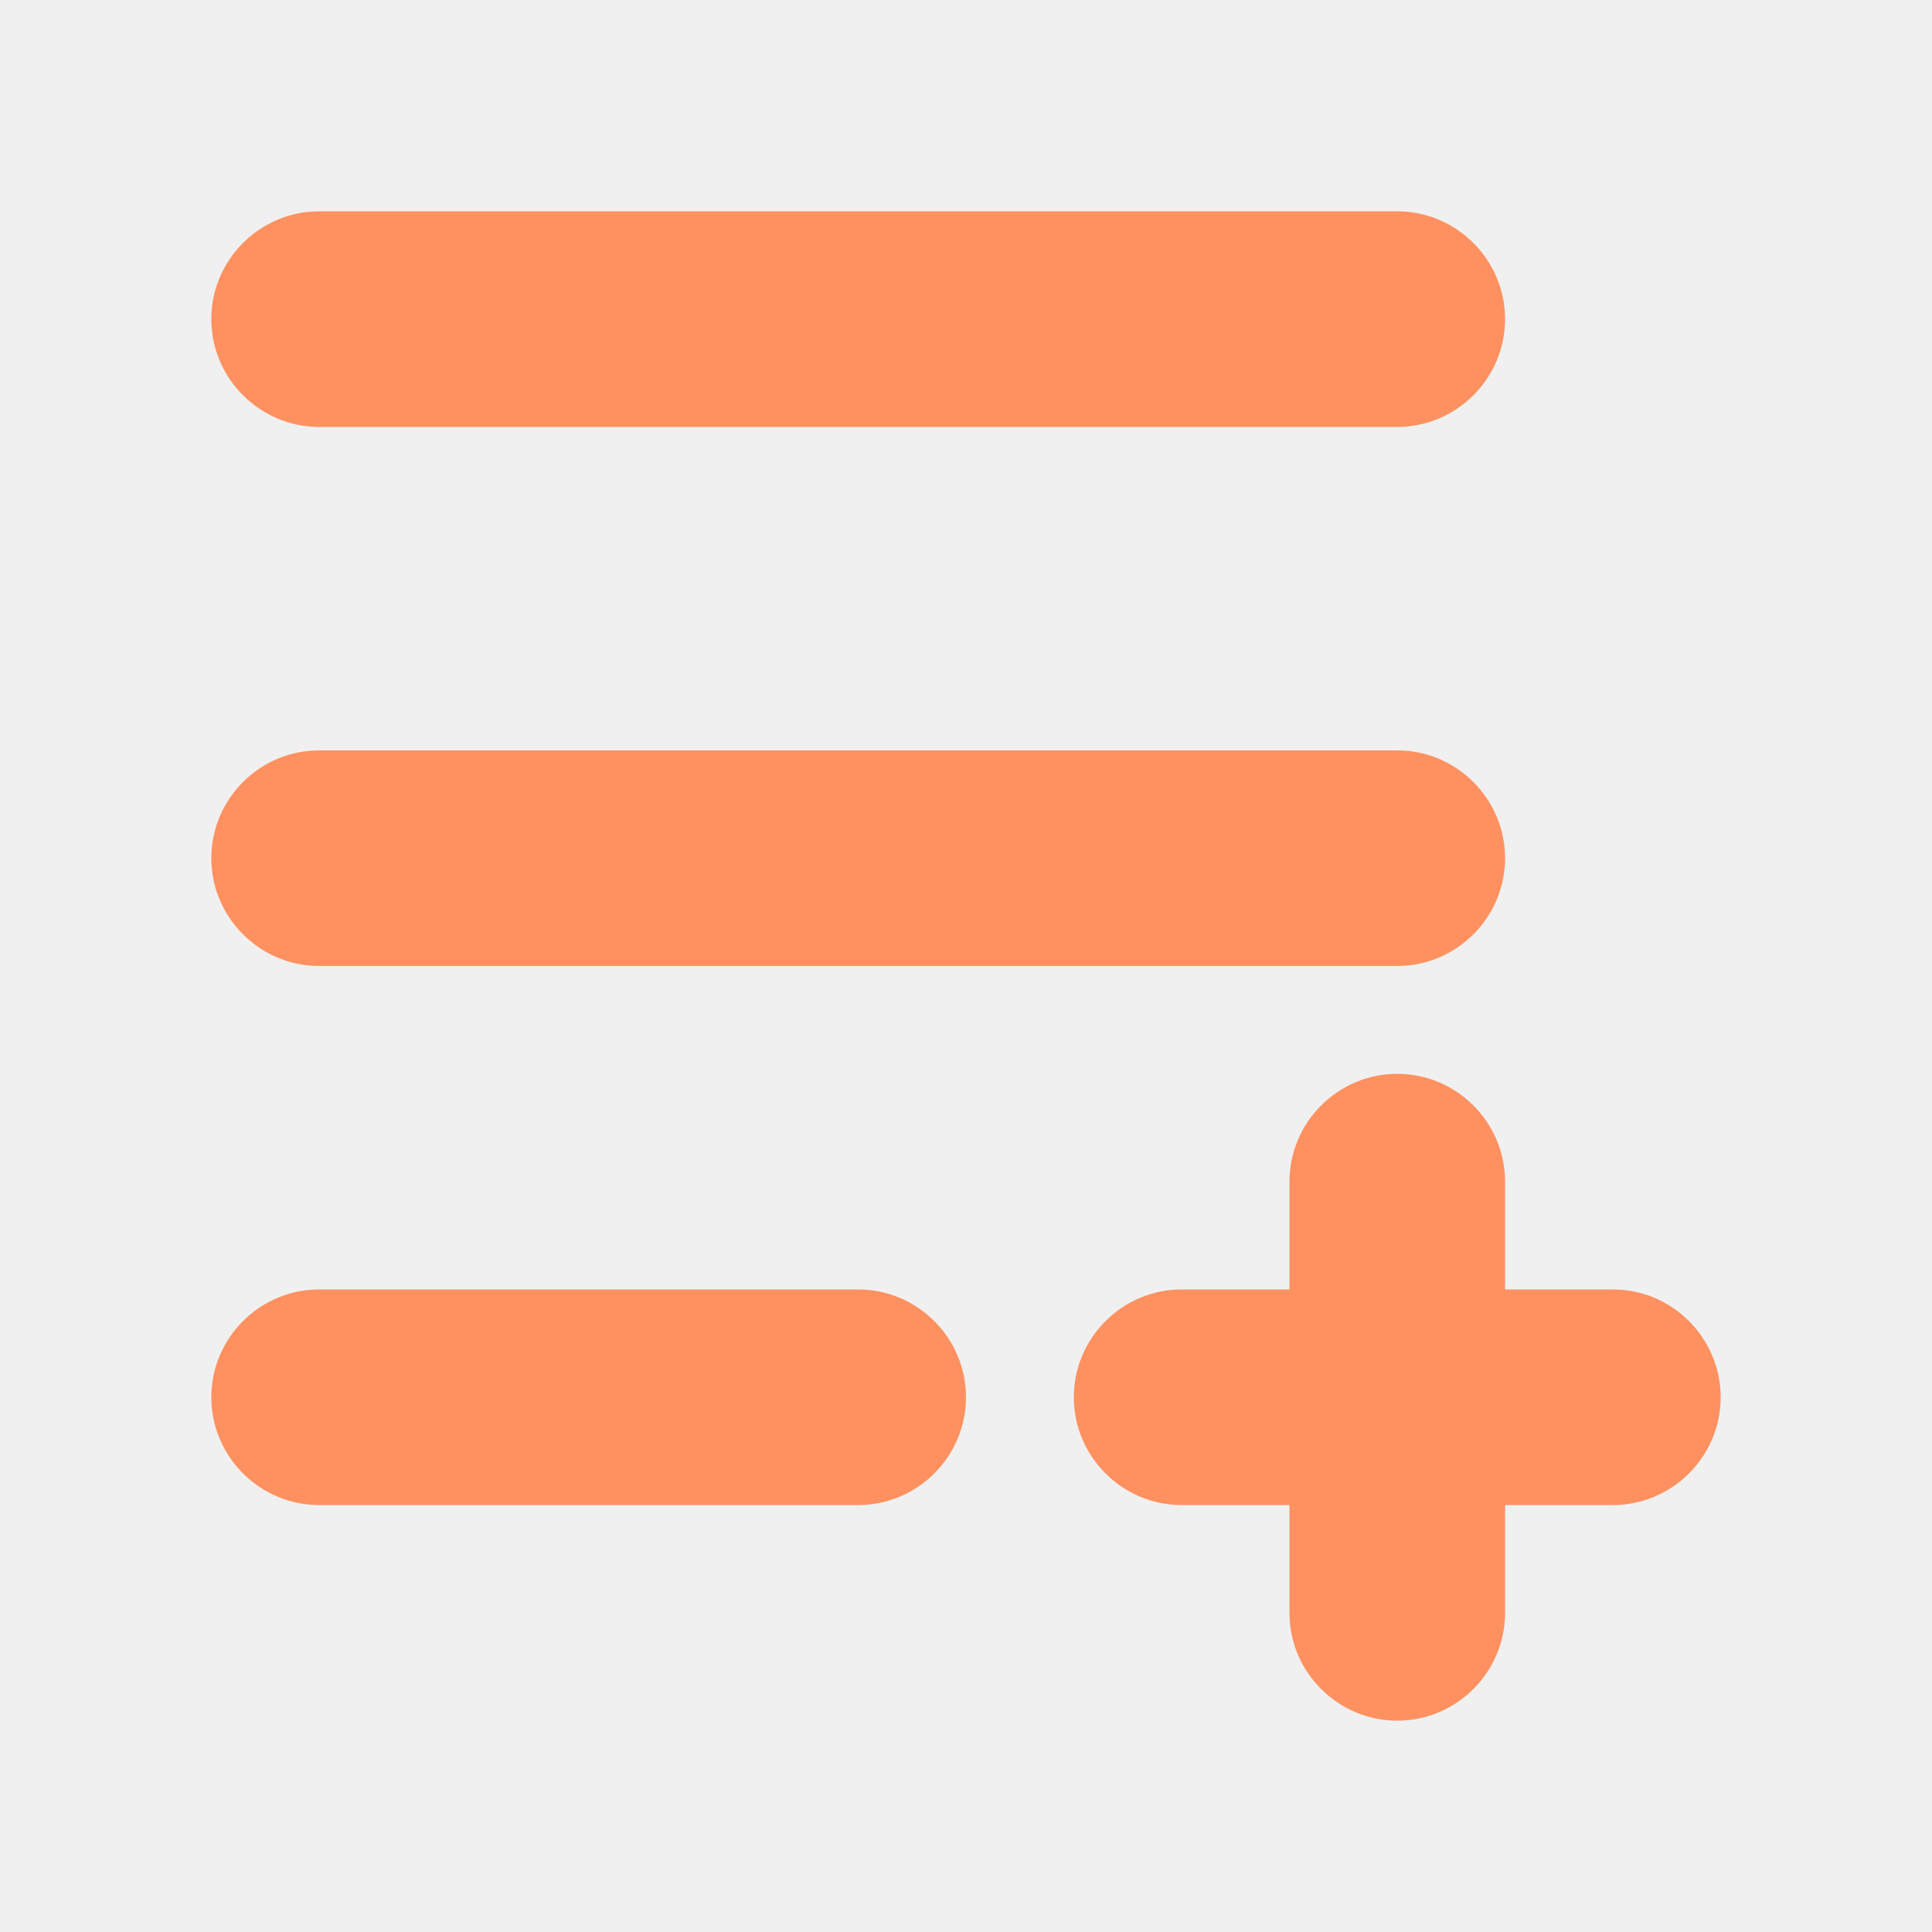
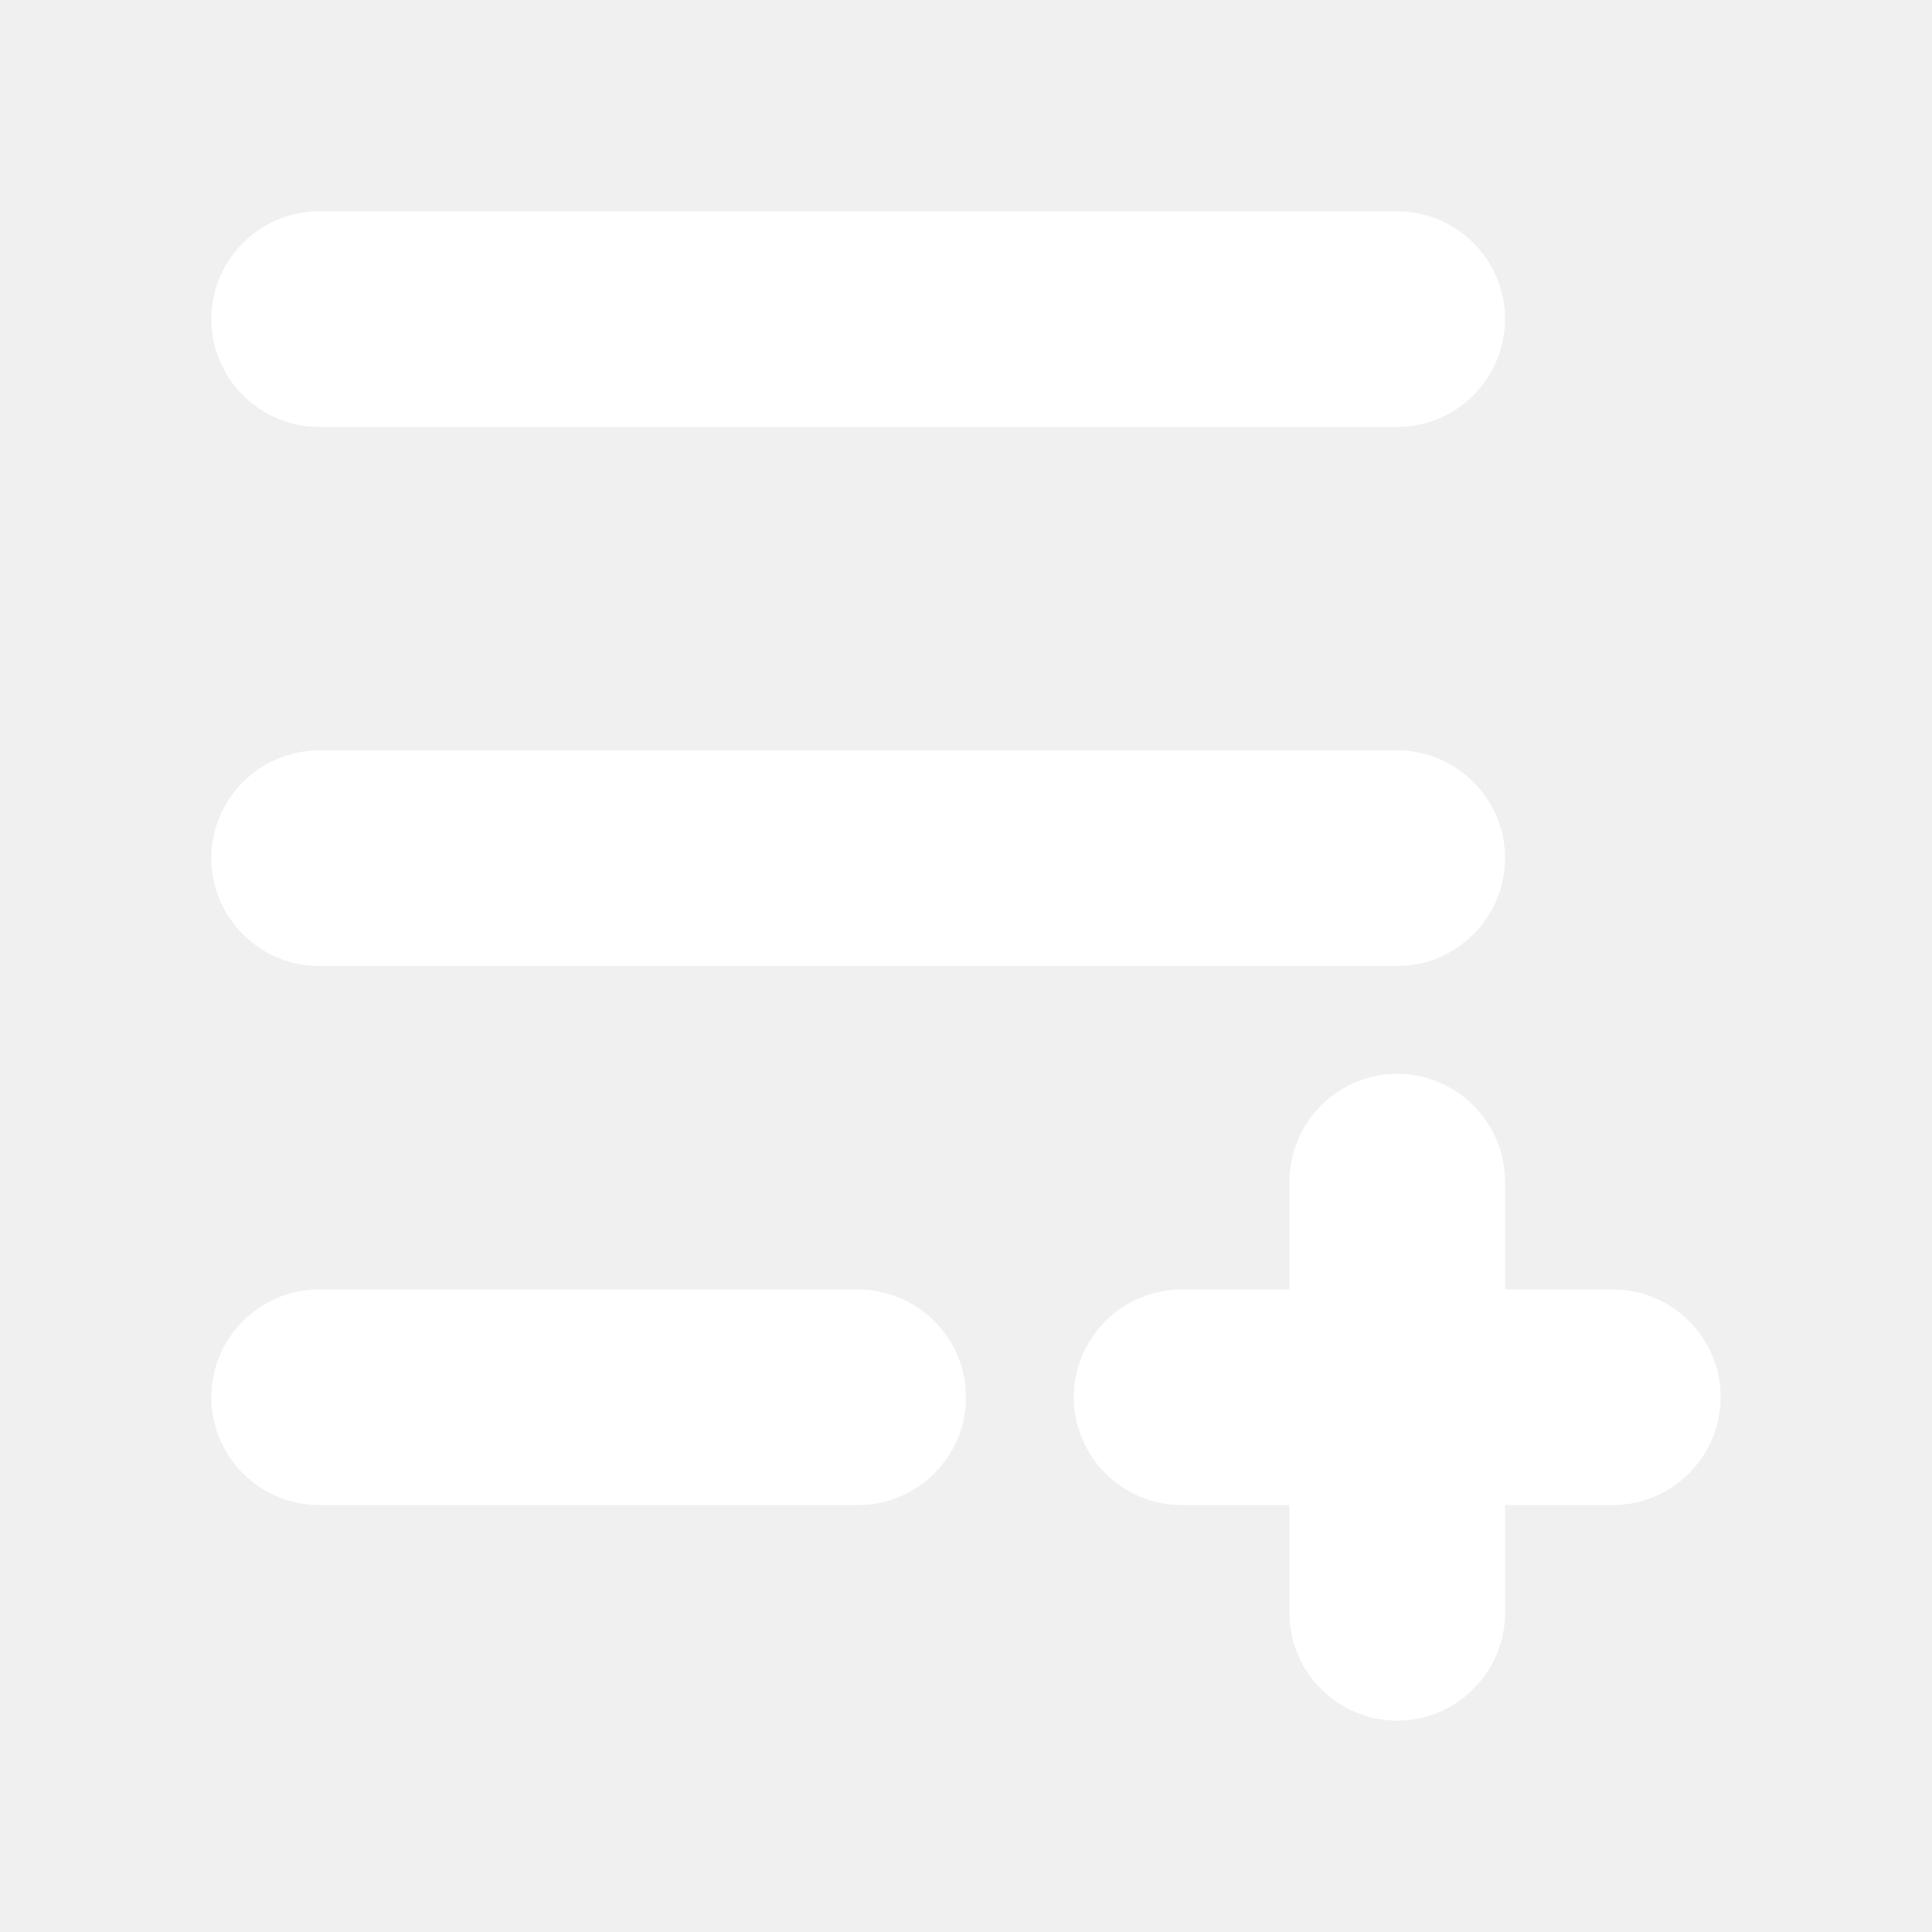
<svg xmlns="http://www.w3.org/2000/svg" id="Layer_1" enable-background="new 0 0 32 32" height="512" viewBox="0 0 32 32" width="512" version="1.1">
  <defs id="defs15" />
-   <g id="g10" transform="matrix(0.8928571,0,0,0.8928571,1.714286,1.714286)" style="stroke-width:1.12;fill:#ff9160;fill-opacity:1">
-     <path d="M 4,6 H 24 C 25.1,6 26,5.1 26,4 26,2.9 25.1,2 24,2 H 4 C 2.9,2 2,2.9 2,4 2,5.1 2.9,6 4,6 Z" id="path2" style="stroke-width:1.12;fill:#ff9160;fill-opacity:1" />
-     <path d="m 4,16 h 20 c 1.1,0 2,-0.9 2,-2 0,-1.1 -0.9,-2 -2,-2 H 4 c -1.1,0 -2,0.9 -2,2 0,1.1 0.9,2 2,2 z" id="path4" style="stroke-width:1.12;fill:#ff9160;fill-opacity:1" />
-     <path d="M 14,22 H 4 c -1.1,0 -2,0.9 -2,2 0,1.1 0.9,2 2,2 h 10 c 1.1,0 2,-0.9 2,-2 0,-1.1 -0.9,-2 -2,-2 z" id="path6" style="stroke-width:1.12;fill:#ff9160;fill-opacity:1" />
-     <path d="m 28,22 h -2 v -2 c 0,-1.1 -0.9,-2 -2,-2 -1.1,0 -2,0.9 -2,2 v 2 h -2 c -1.1,0 -2,0.9 -2,2 0,1.1 0.9,2 2,2 h 2 v 2 c 0,1.1 0.9,2 2,2 1.1,0 2,-0.9 2,-2 v -2 h 2 c 1.1,0 2,-0.9 2,-2 0,-1.1 -0.9,-2 -2,-2 z" id="path8" style="stroke-width:1.12;fill:#ff9160;fill-opacity:1" />
+   <g id="g10" transform="matrix(0.8928571,0,0,0.8928571,1.714286,1.714286)" style="stroke-width:1.12;fill:#ffffff;fill-opacity:1">
+     <path d="M 4,6 H 24 C 25.1,6 26,5.1 26,4 26,2.9 25.1,2 24,2 H 4 C 2.9,2 2,2.9 2,4 2,5.1 2.9,6 4,6 Z" id="path2" style="stroke-width:1.12;fill:#ffffff;fill-opacity:1" />
+     <path d="m 4,16 h 20 c 1.1,0 2,-0.9 2,-2 0,-1.1 -0.9,-2 -2,-2 H 4 c -1.1,0 -2,0.9 -2,2 0,1.1 0.9,2 2,2 z" id="path4" style="stroke-width:1.12;fill:#ffffff;fill-opacity:1" />
+     <path d="M 14,22 H 4 c -1.1,0 -2,0.9 -2,2 0,1.1 0.9,2 2,2 h 10 c 1.1,0 2,-0.9 2,-2 0,-1.1 -0.9,-2 -2,-2 z" id="path6" style="stroke-width:1.12;fill:#ffffff;fill-opacity:1" />
+     <path d="m 28,22 h -2 v -2 c 0,-1.1 -0.9,-2 -2,-2 -1.1,0 -2,0.9 -2,2 v 2 h -2 c -1.1,0 -2,0.9 -2,2 0,1.1 0.9,2 2,2 h 2 v 2 c 0,1.1 0.9,2 2,2 1.1,0 2,-0.9 2,-2 v -2 h 2 c 1.1,0 2,-0.9 2,-2 0,-1.1 -0.9,-2 -2,-2 z" id="path8" style="stroke-width:1.12;fill:#ffffff;fill-opacity:1" />
  </g>
</svg>
